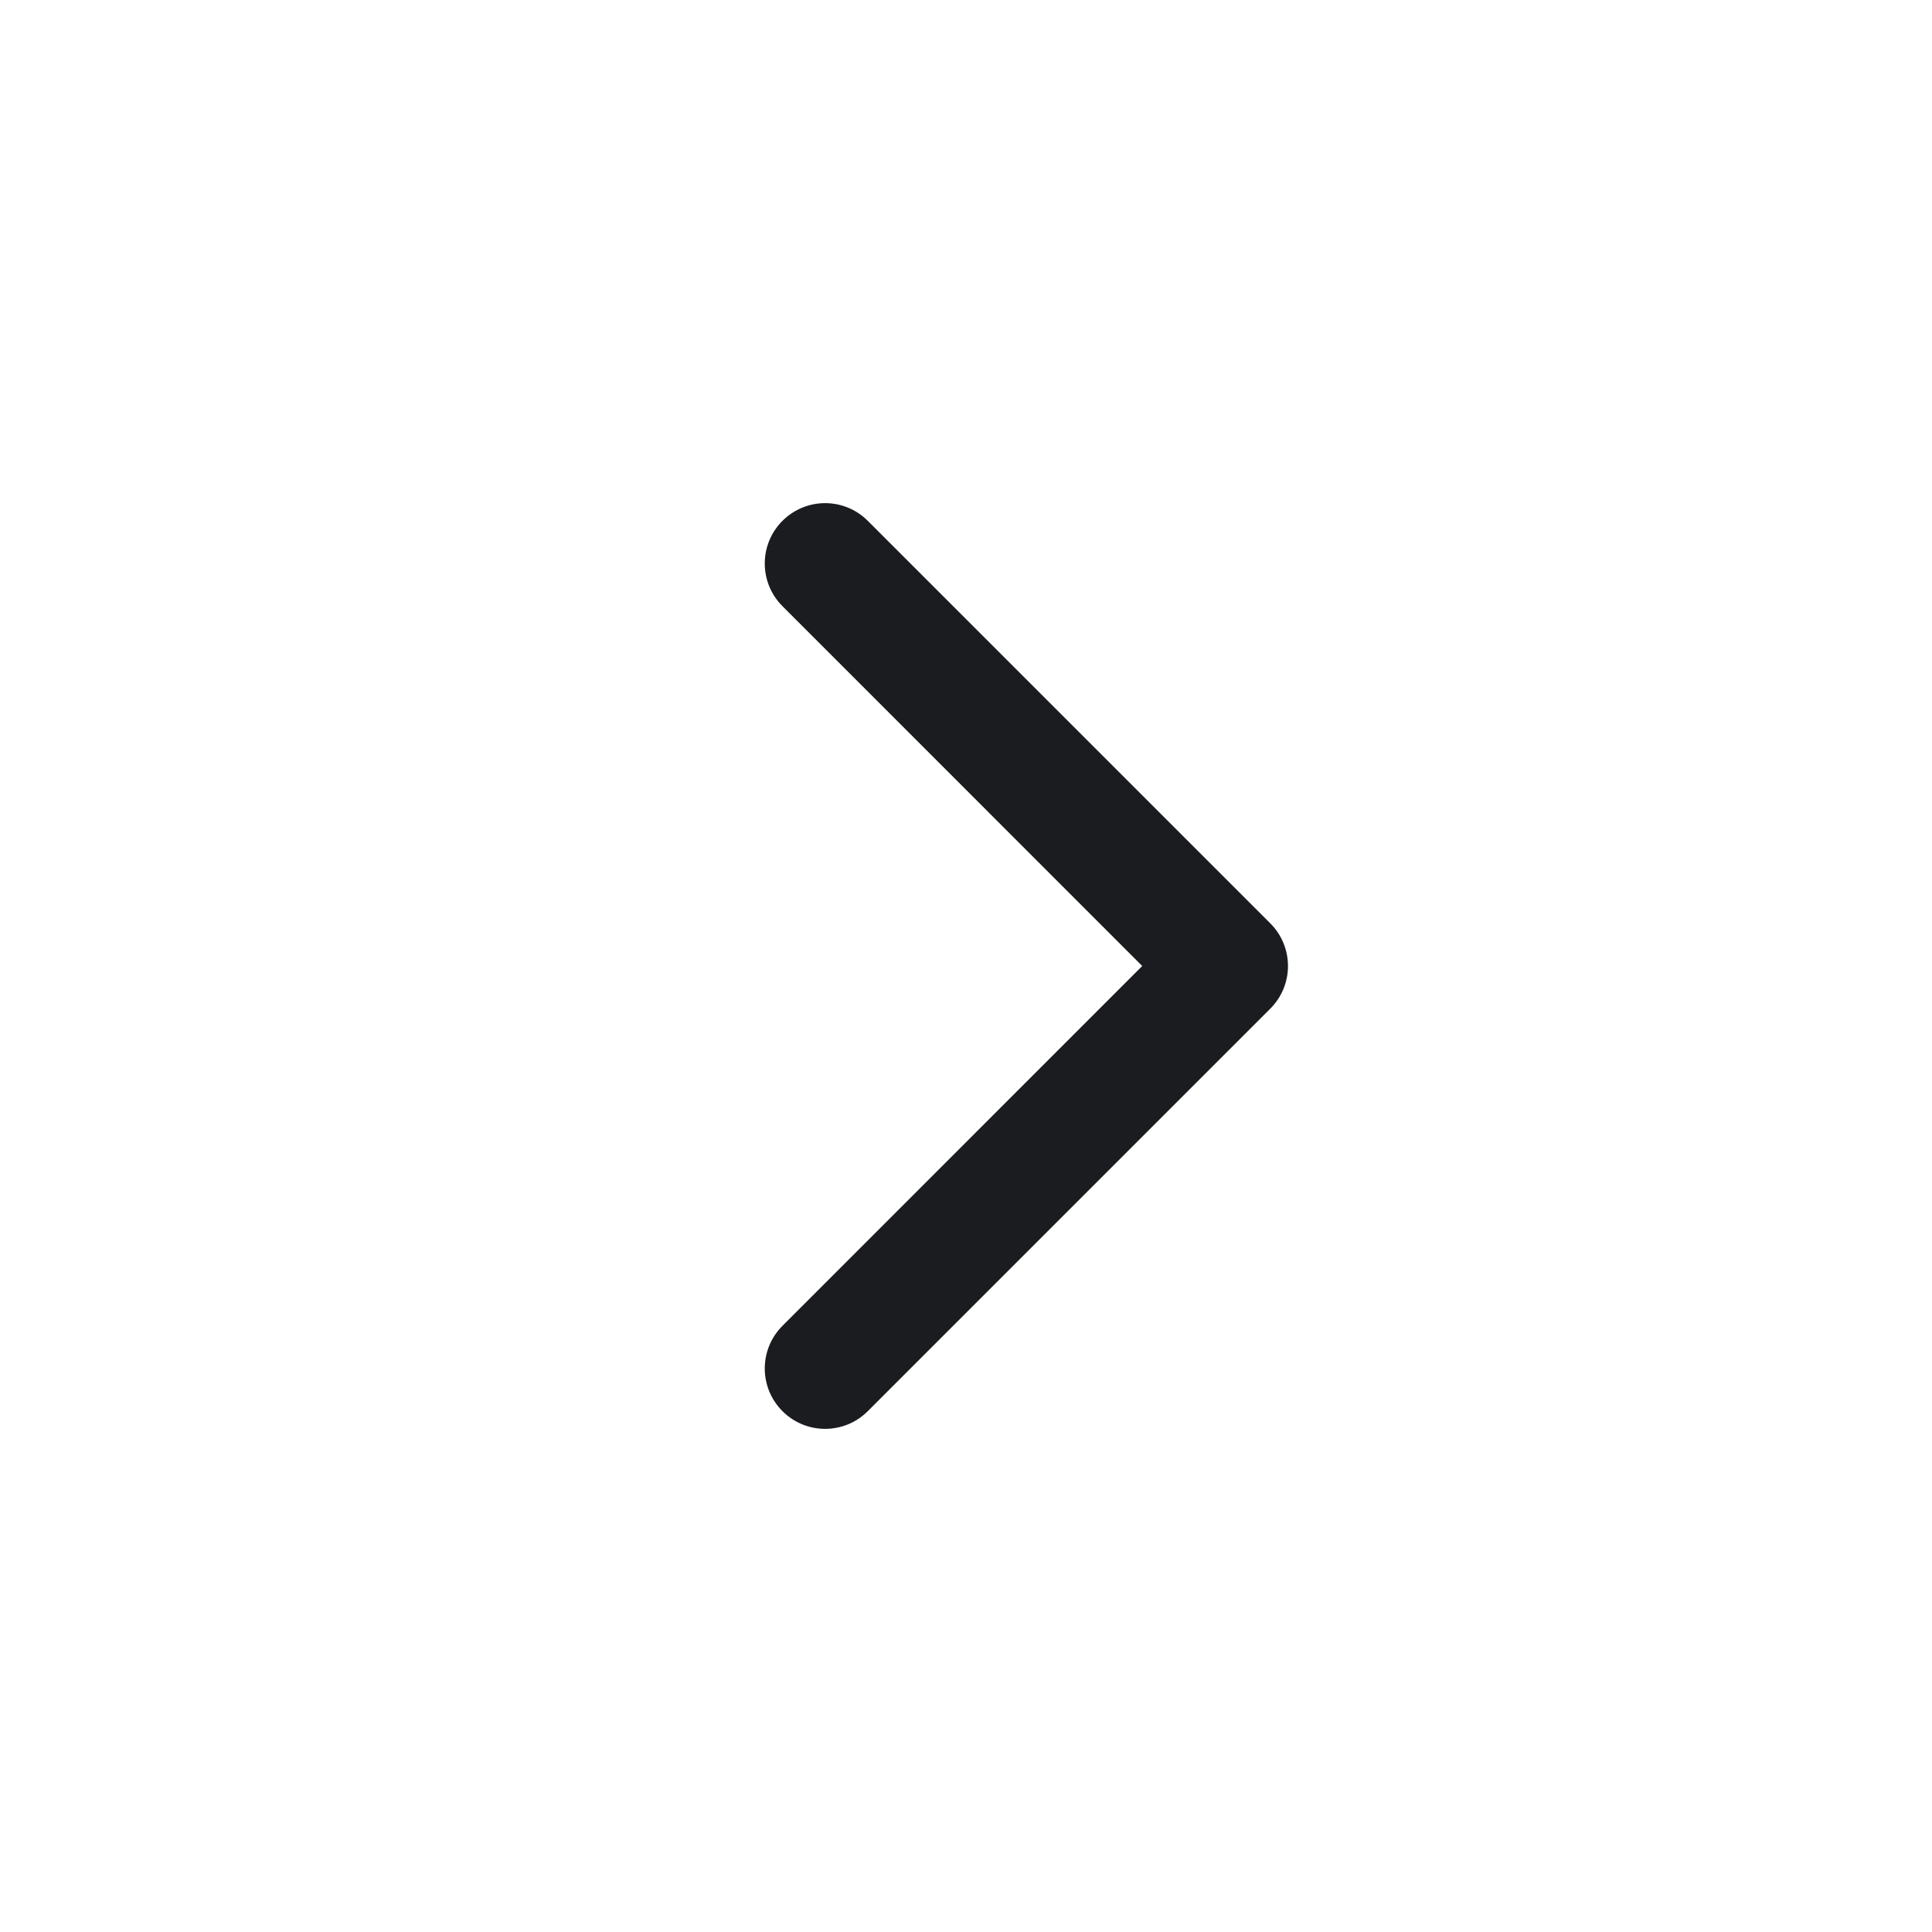
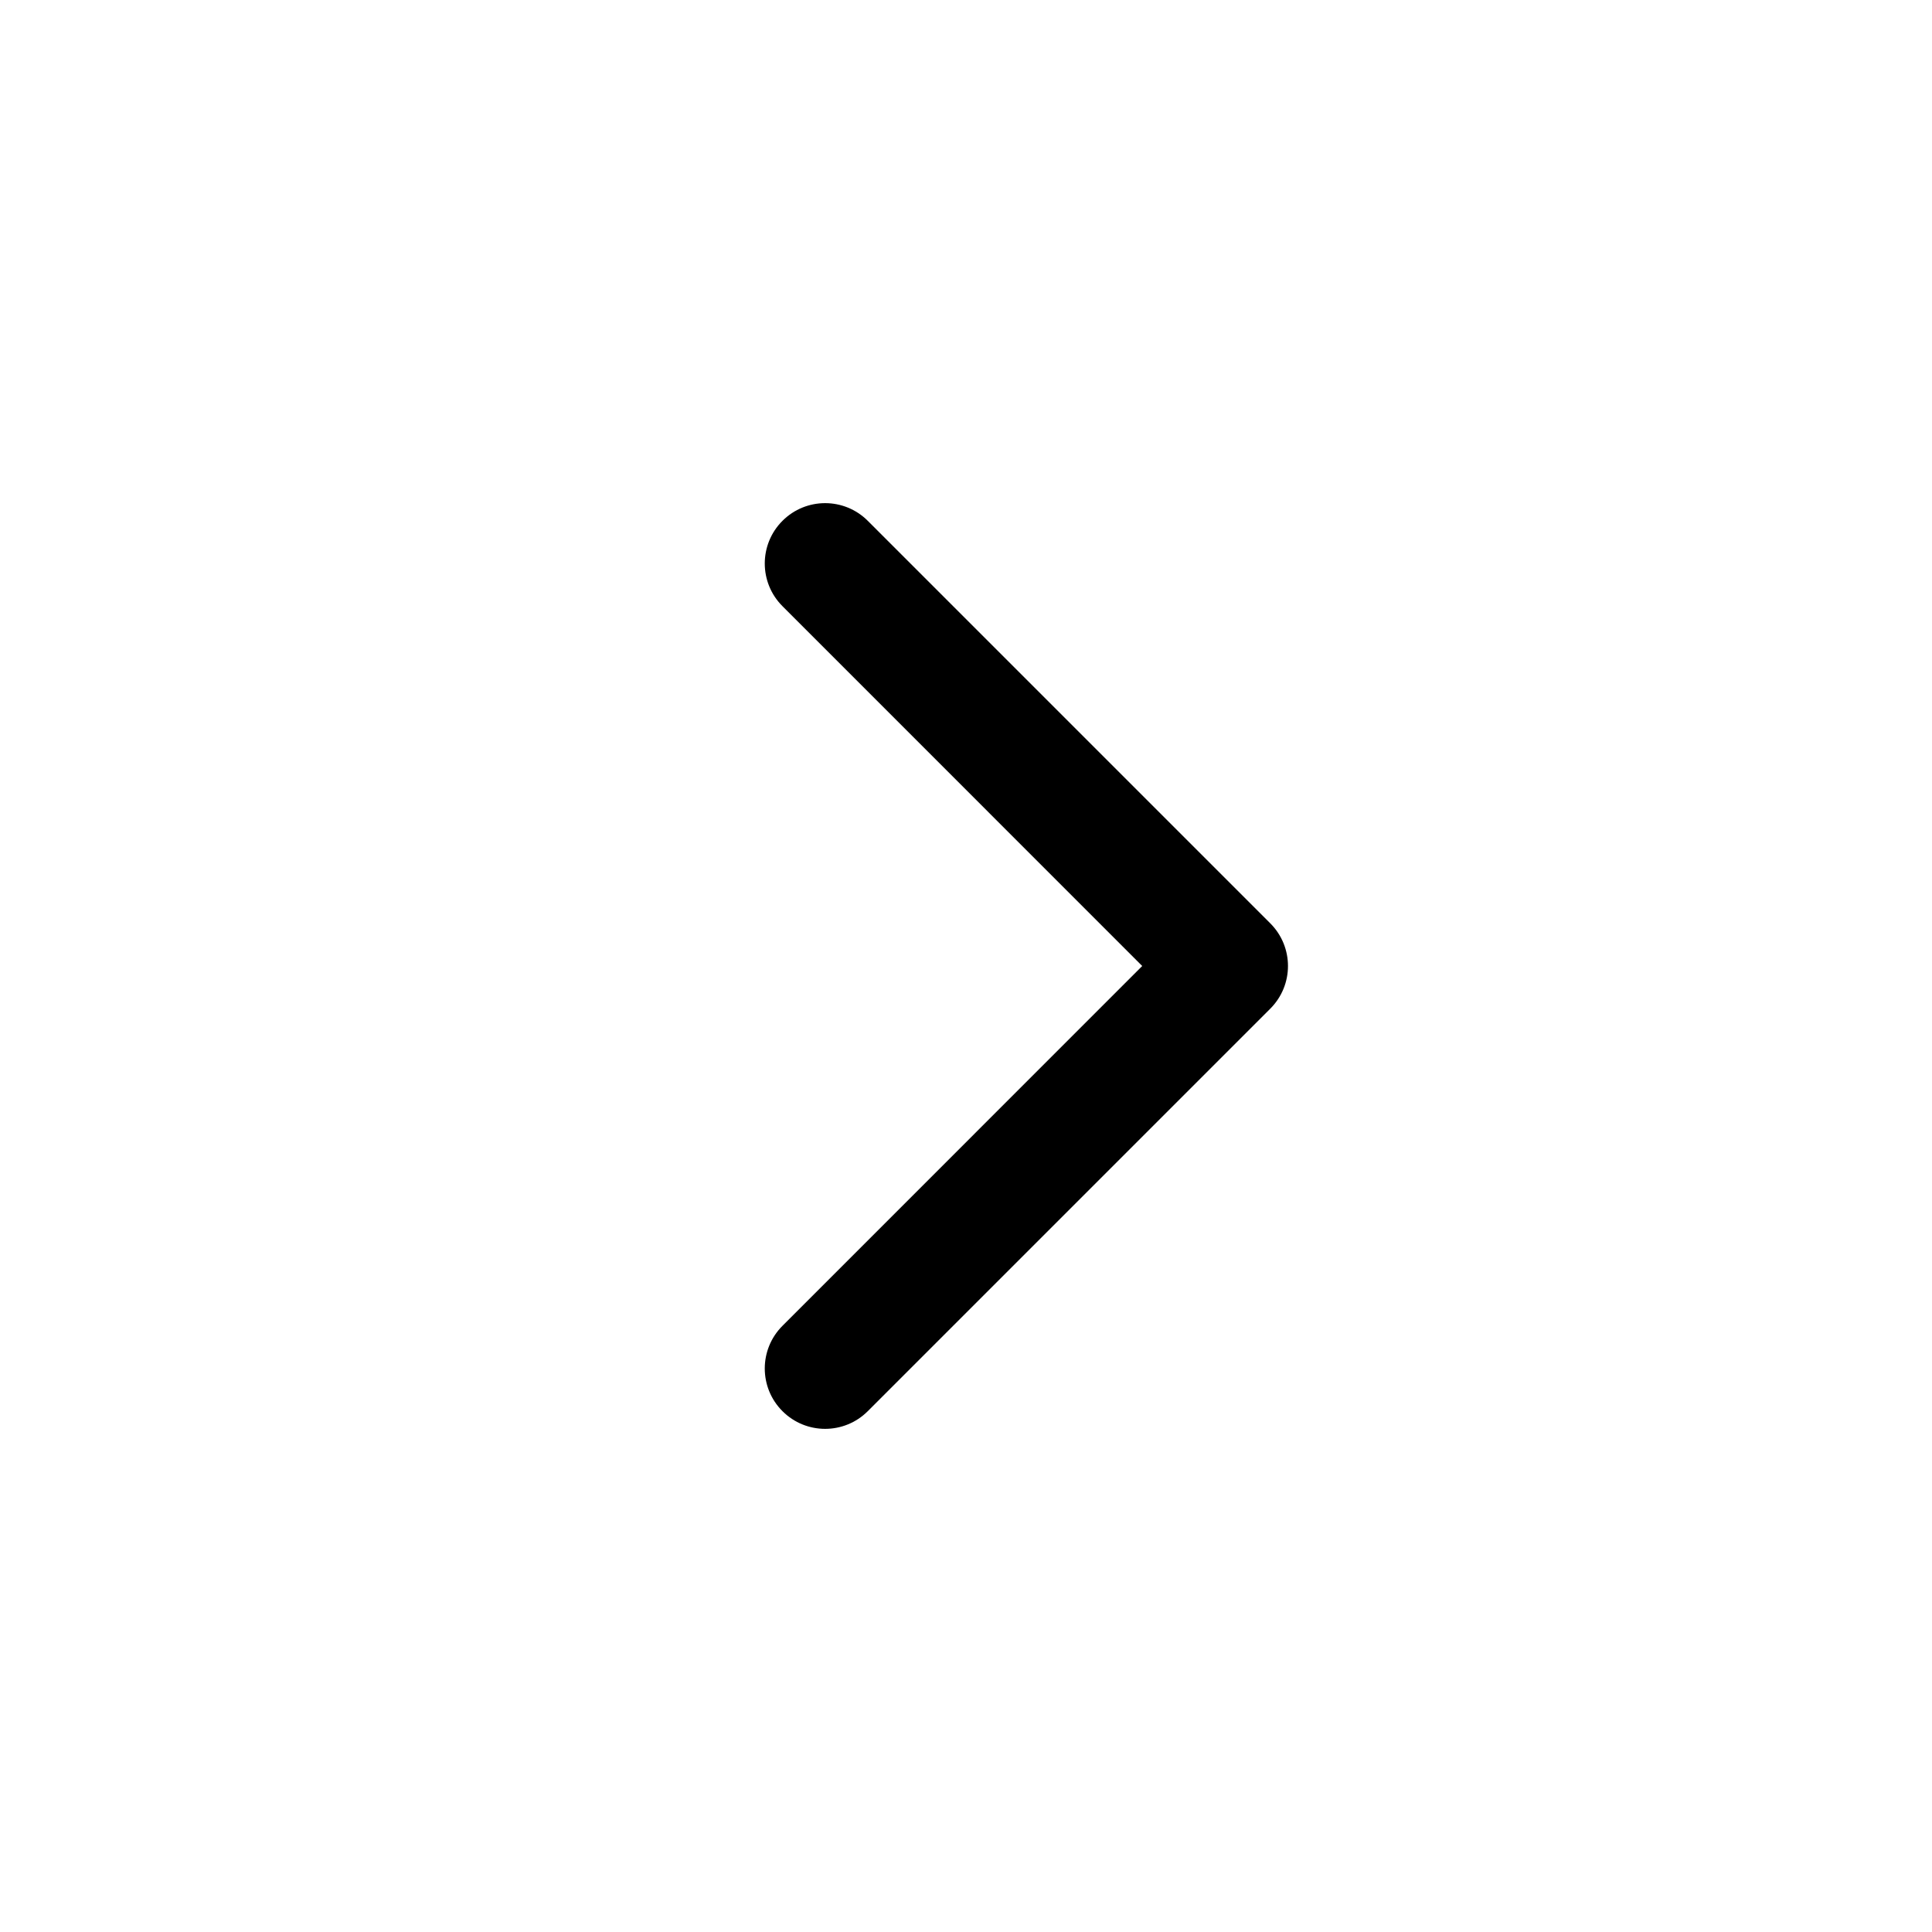
<svg xmlns="http://www.w3.org/2000/svg" width="24" height="24" viewBox="0 0 24 24" fill="none">
-   <path d="M10.78 6.47C10.487 6.177 10.013 6.177 9.72 6.47C9.427 6.763 9.427 7.237 9.72 7.53L14.189 12L9.72 16.47C9.427 16.763 9.427 17.237 9.72 17.53C10.013 17.823 10.487 17.823 10.78 17.53L15.78 12.53C16.073 12.237 16.073 11.763 15.78 11.47L10.78 6.47Z" fill="#1A1C20" />
+   <path d="M10.78 6.47C10.487 6.177 10.013 6.177 9.72 6.47C9.427 6.763 9.427 7.237 9.72 7.53L14.189 12L9.72 16.47C9.427 16.763 9.427 17.237 9.72 17.53C10.013 17.823 10.487 17.823 10.78 17.53L15.78 12.53C16.073 12.237 16.073 11.763 15.78 11.47L10.78 6.47Z" fill="currentColor" />
</svg>
